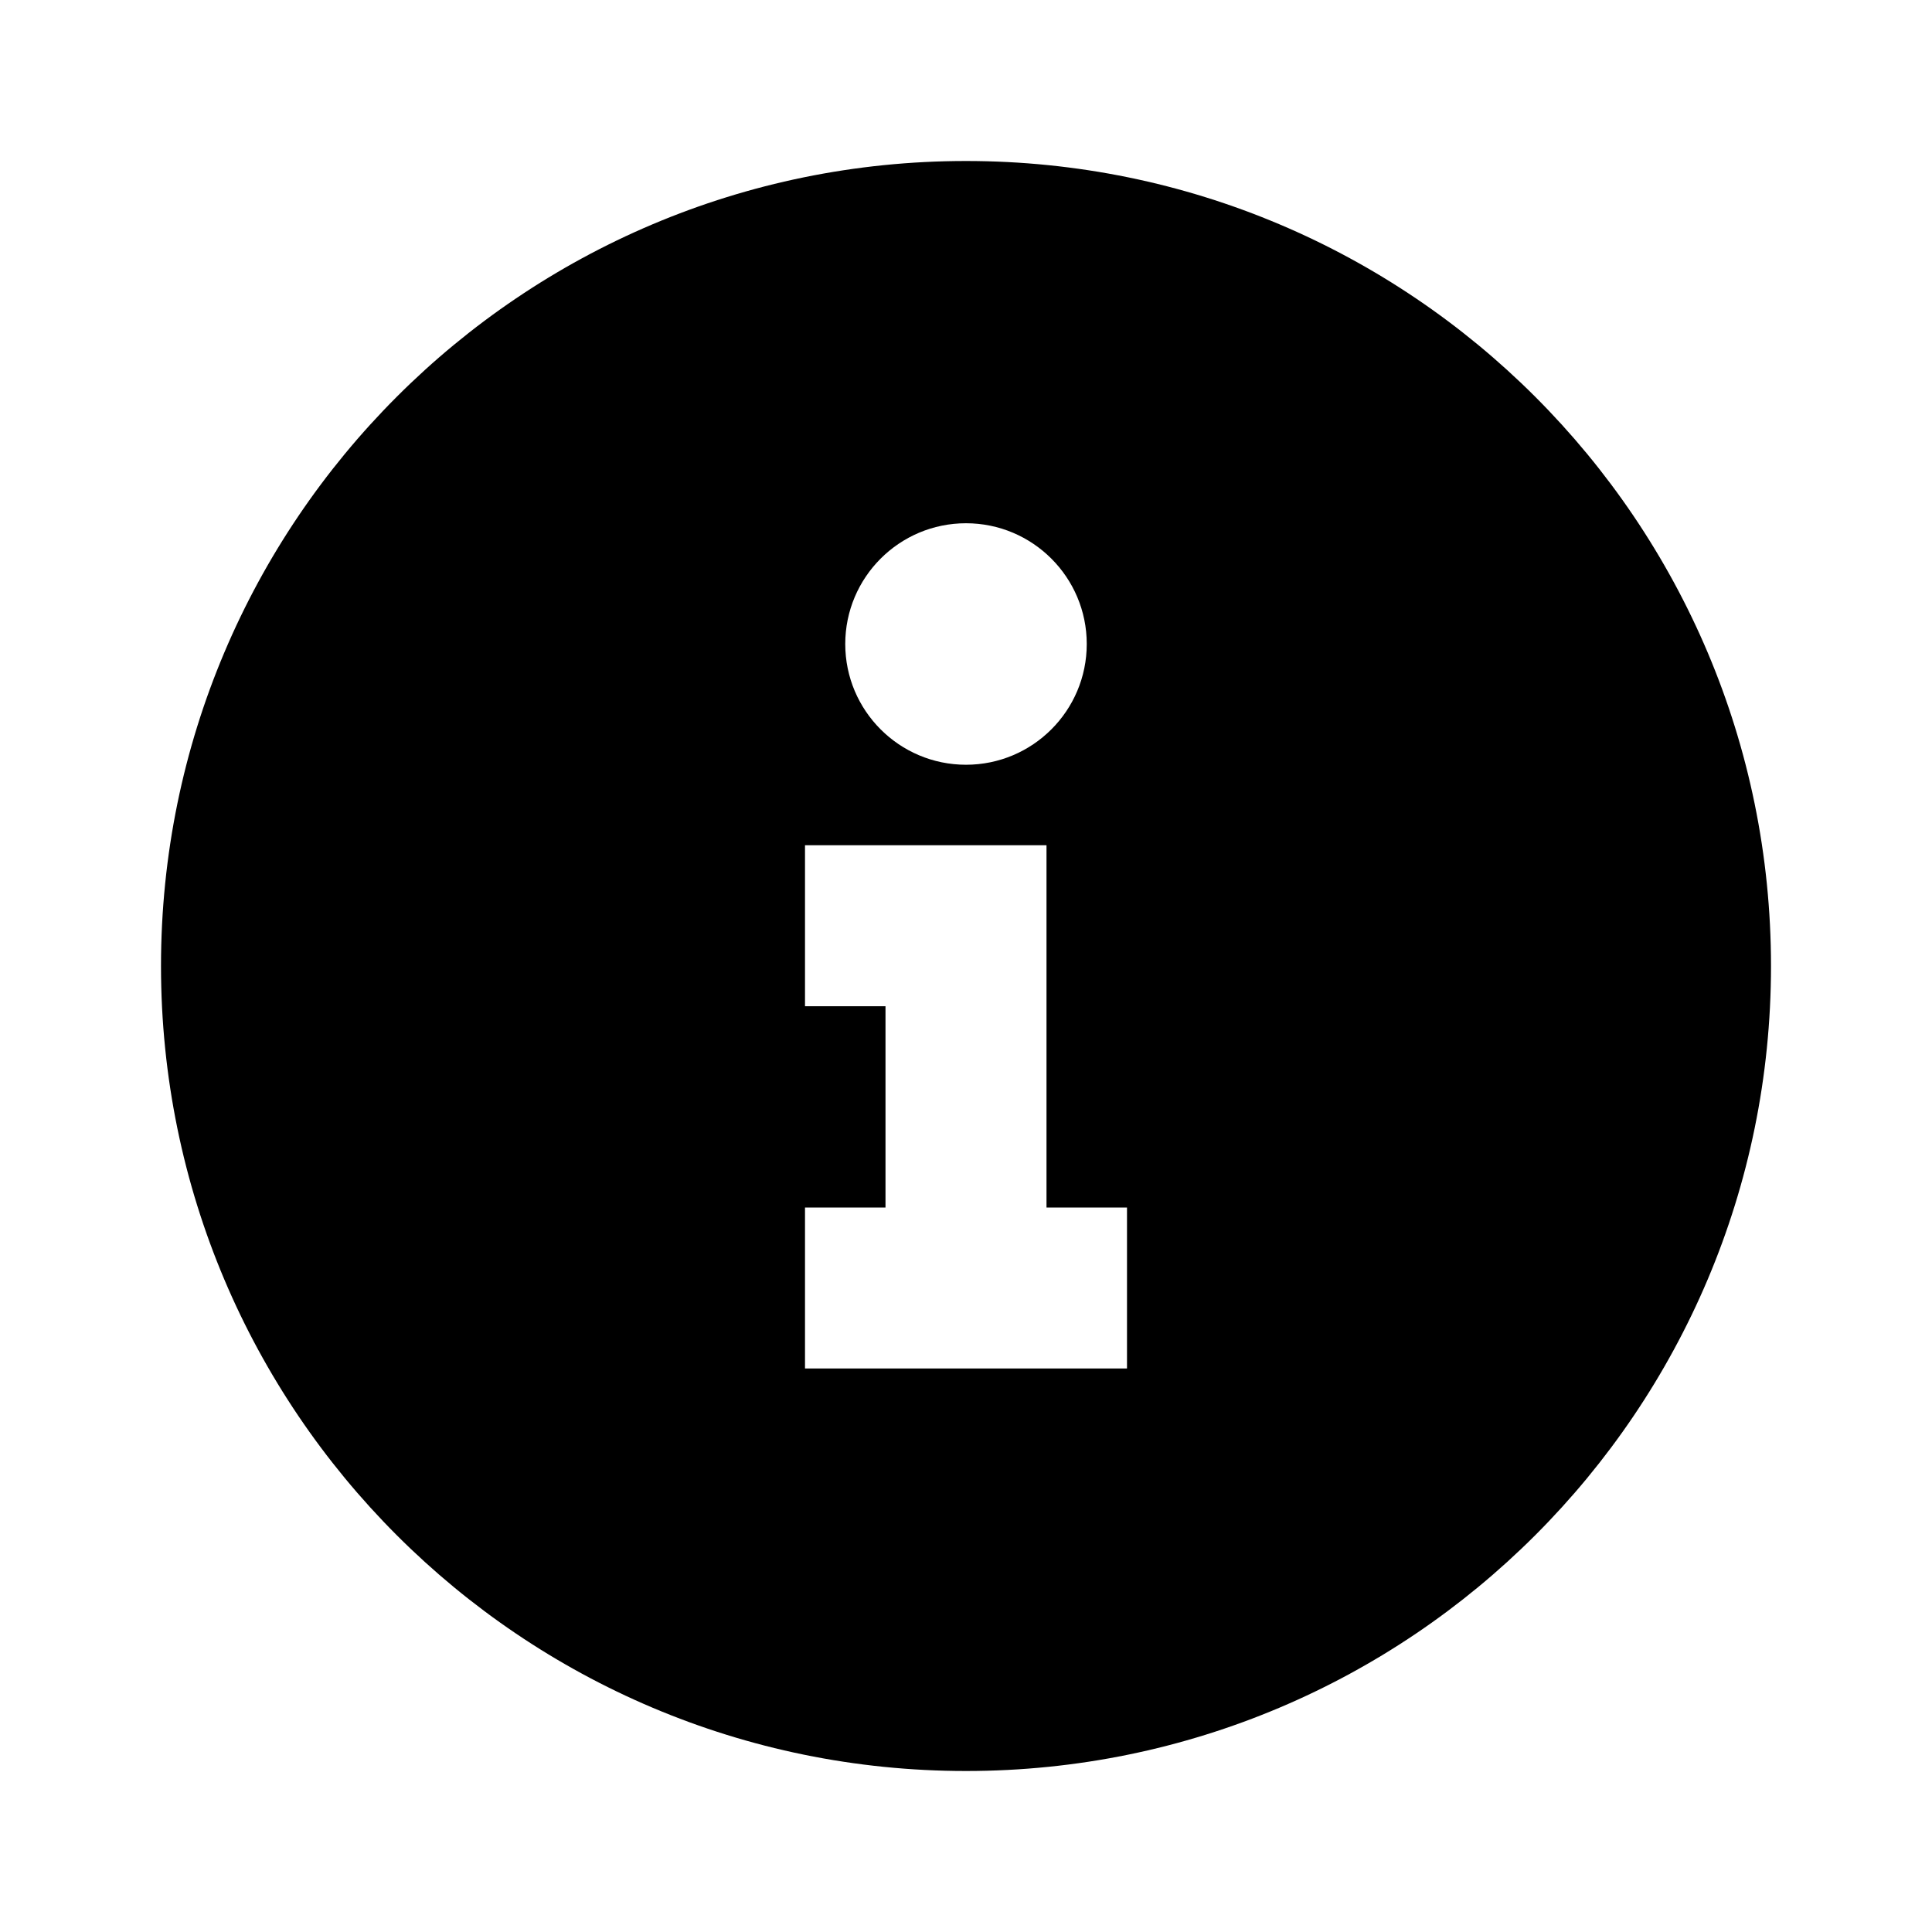
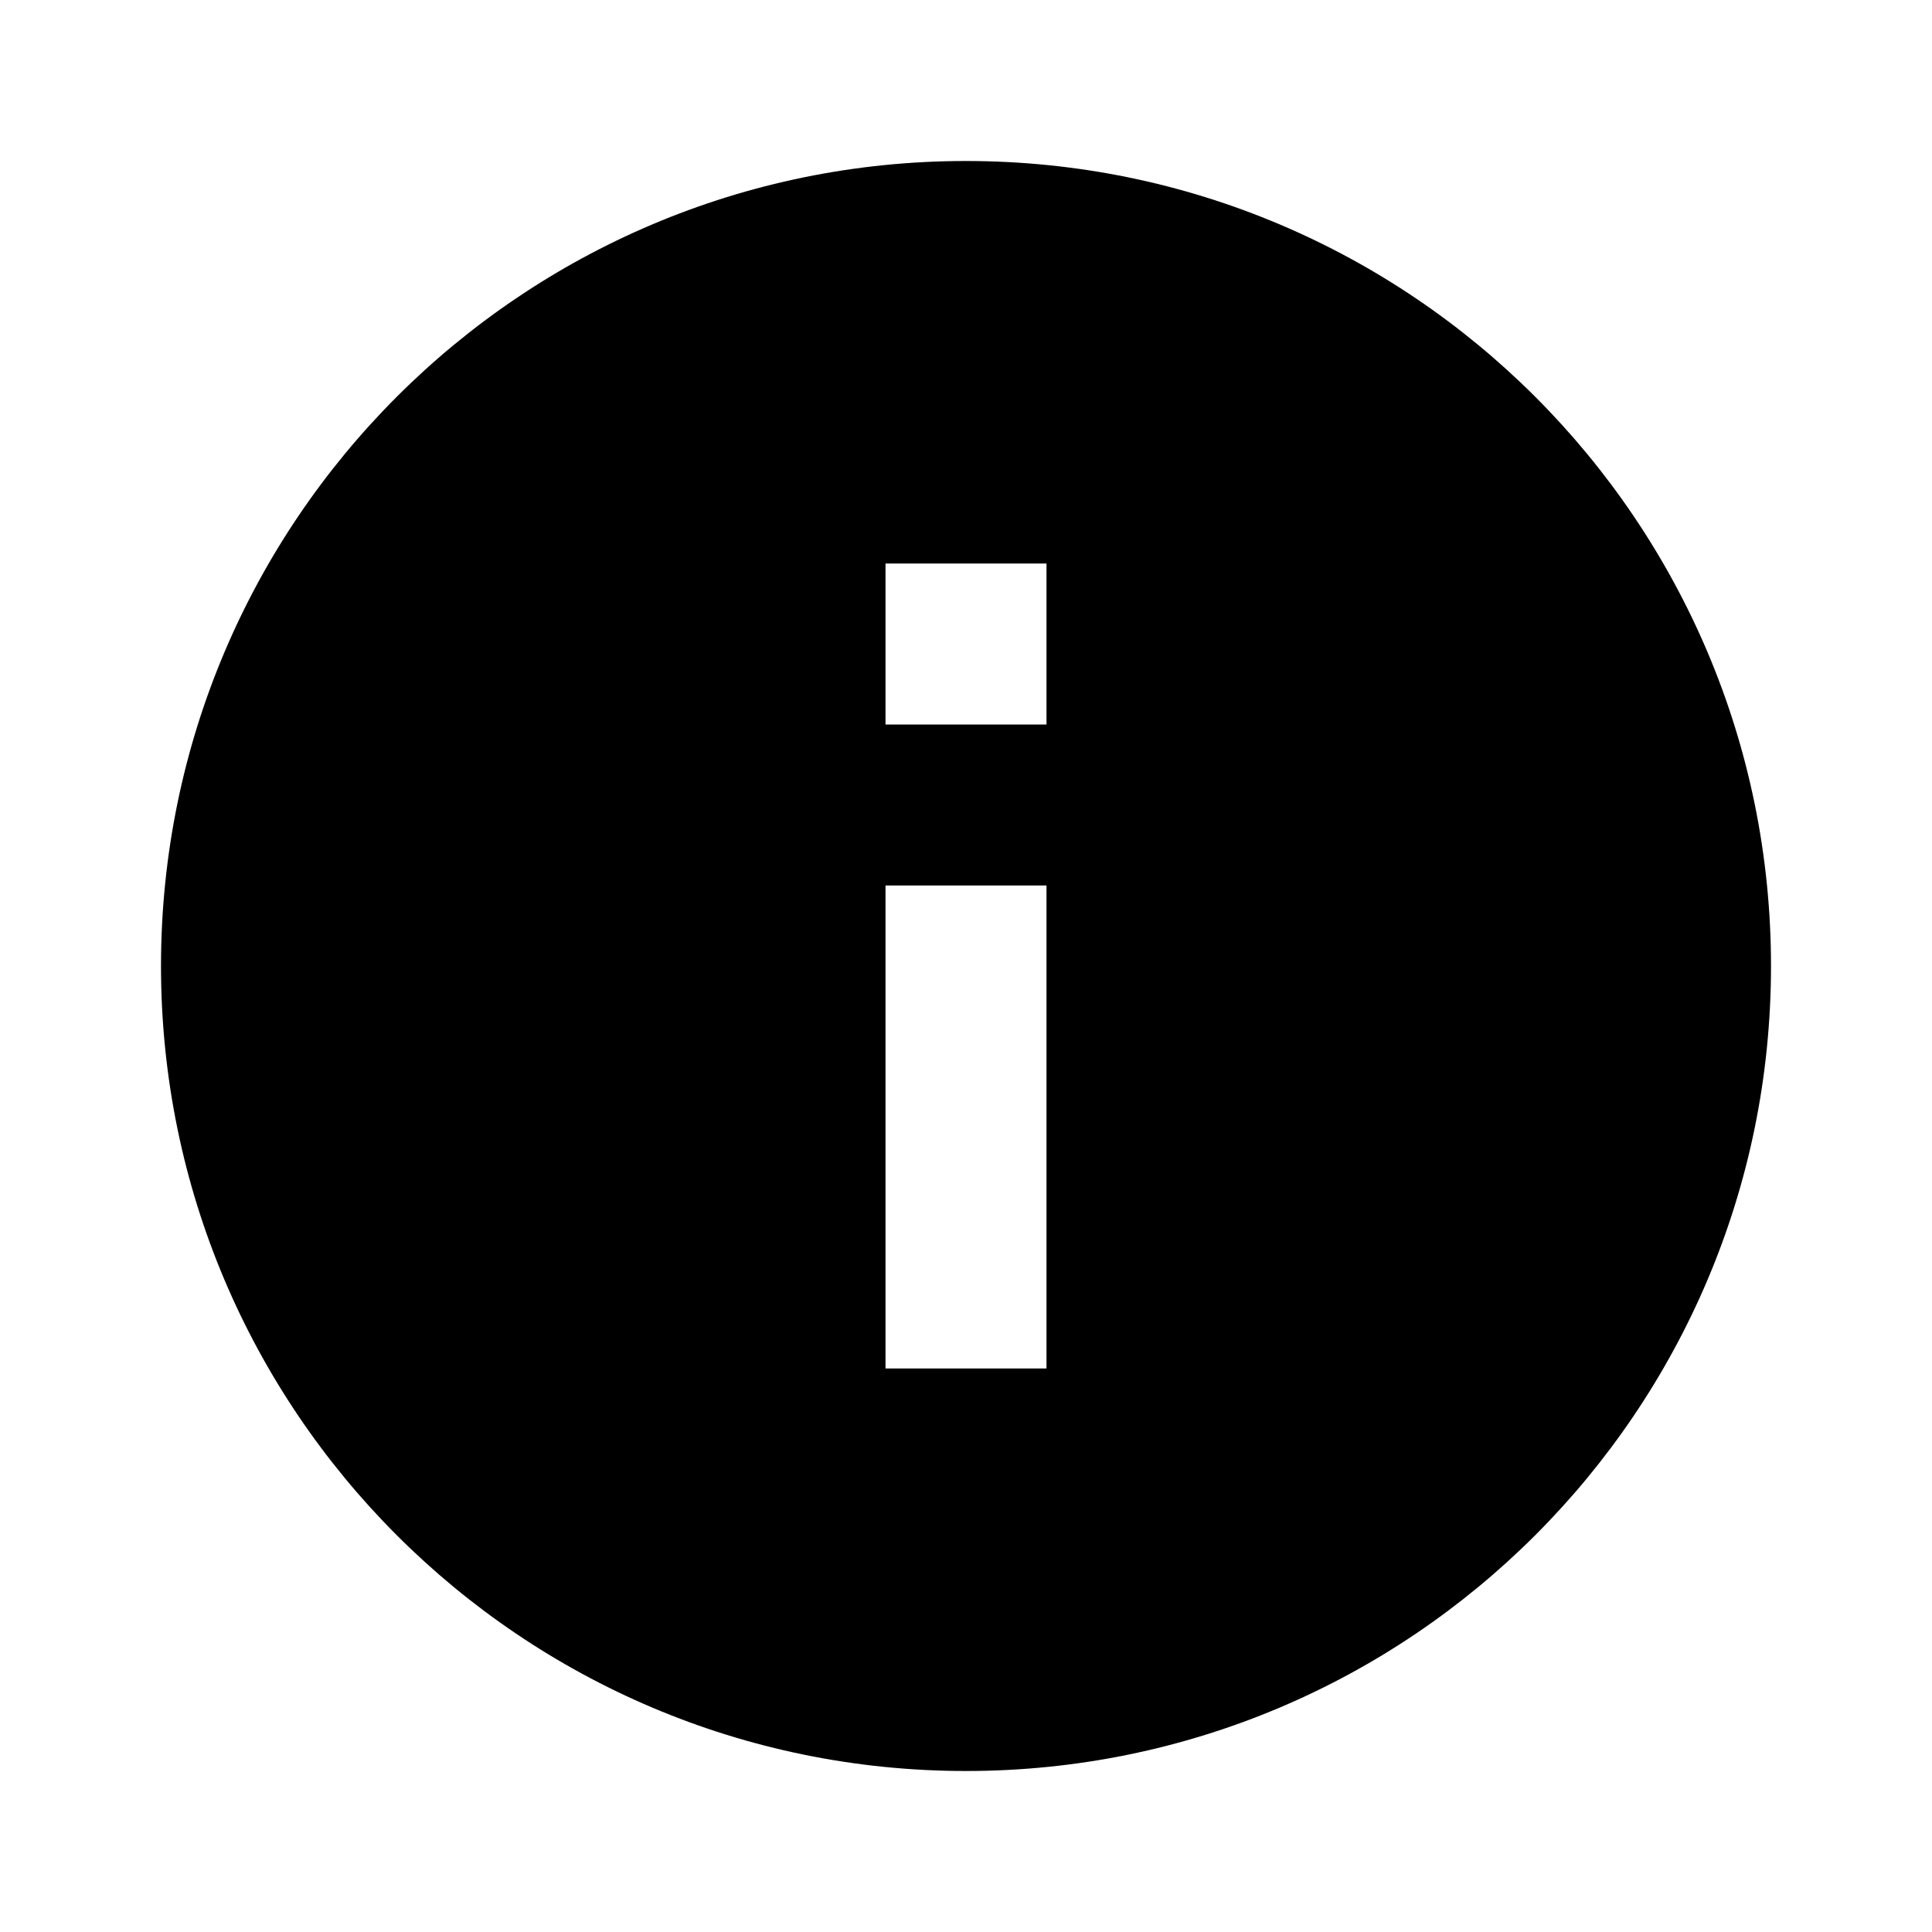
<svg xmlns="http://www.w3.org/2000/svg" viewBox="0 0 24 24" fill="currentColor">
-   <path d="M12 22C6.477 22 2 17.523 2 12C2 6.477 6.477 2 12 2C17.523 2 22 6.477 22 12C22 17.523 17.523 22 12 22ZM12 9.5C12.828 9.5 13.5 8.828 13.5 8C13.5 7.172 12.828 6.5 12 6.5C11.172 6.5 10.5 7.172 10.5 8C10.5 8.828 11.172 9.5 12 9.5ZM14 15H13V10.5H10V12.5H11V15H10V17H14V15Z" />
+   <path d="M12 22C6.477 22 2 17.523 2 12C2 6.477 6.477 2 12 2C17.523 2 22 6.477 22 12C22 17.523 17.523 22 12 22ZM11 11V17H13V11H11ZM11 7V9H13V7H11Z" />
</svg>
